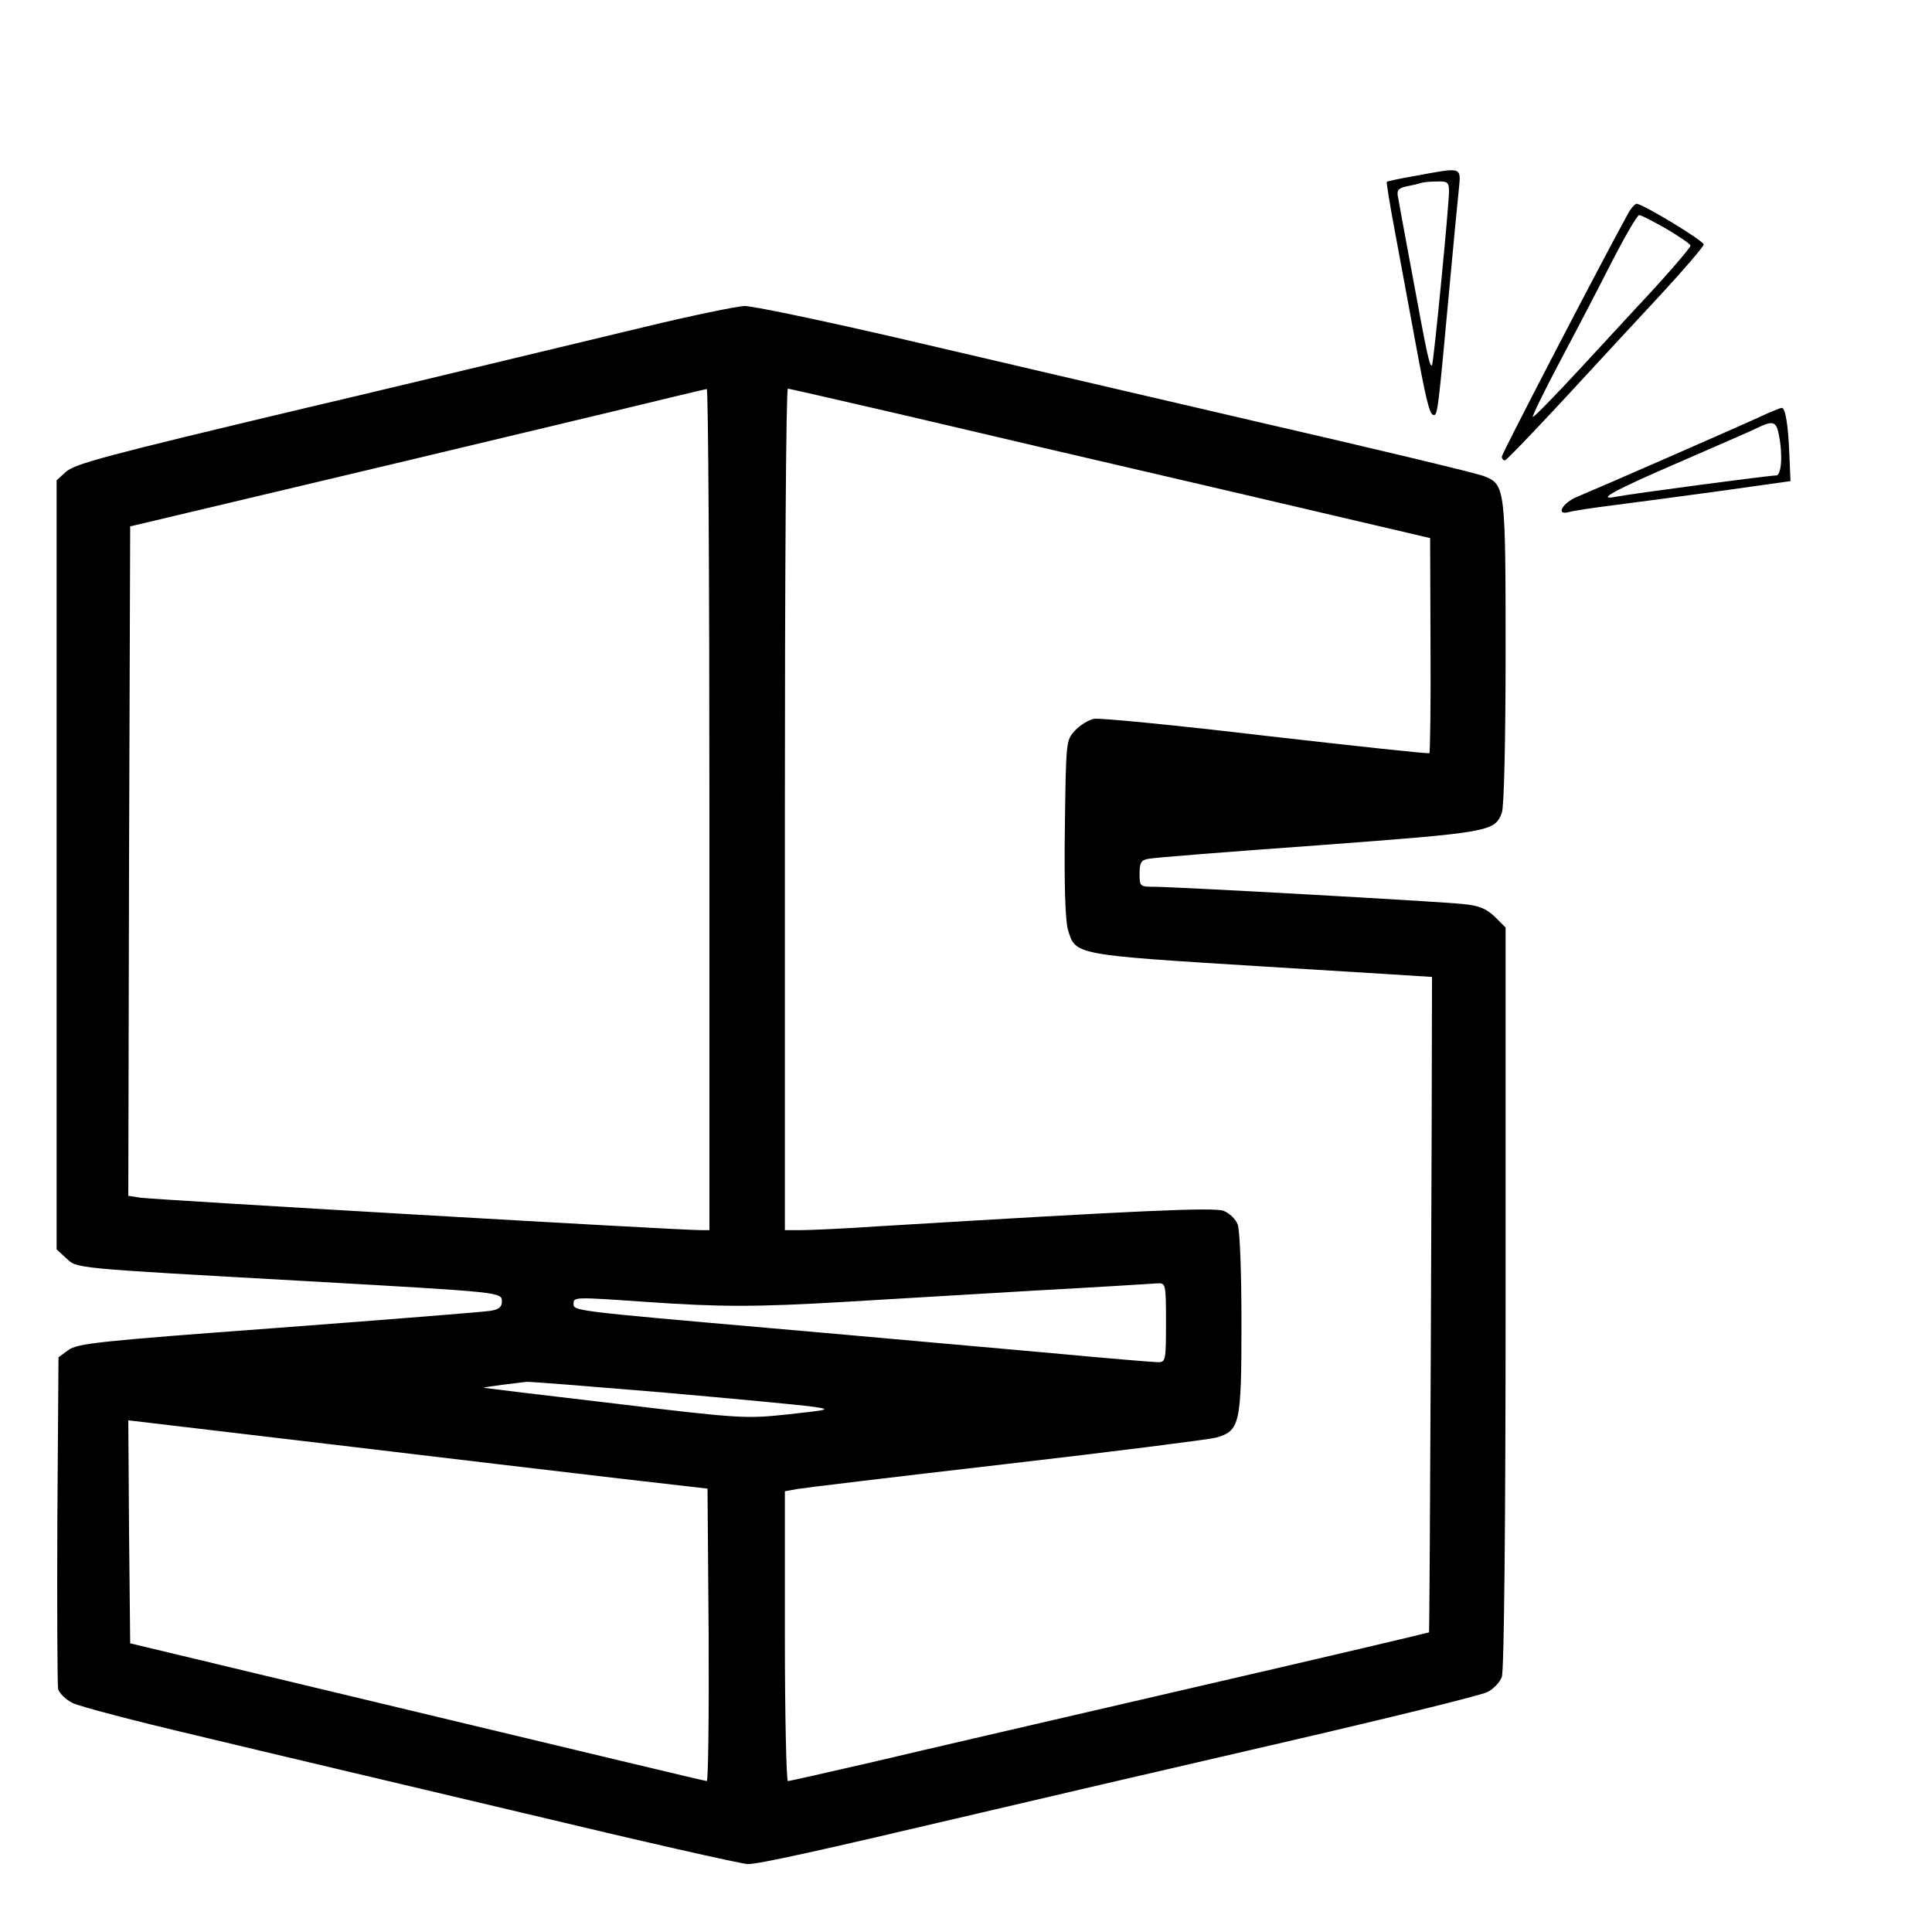
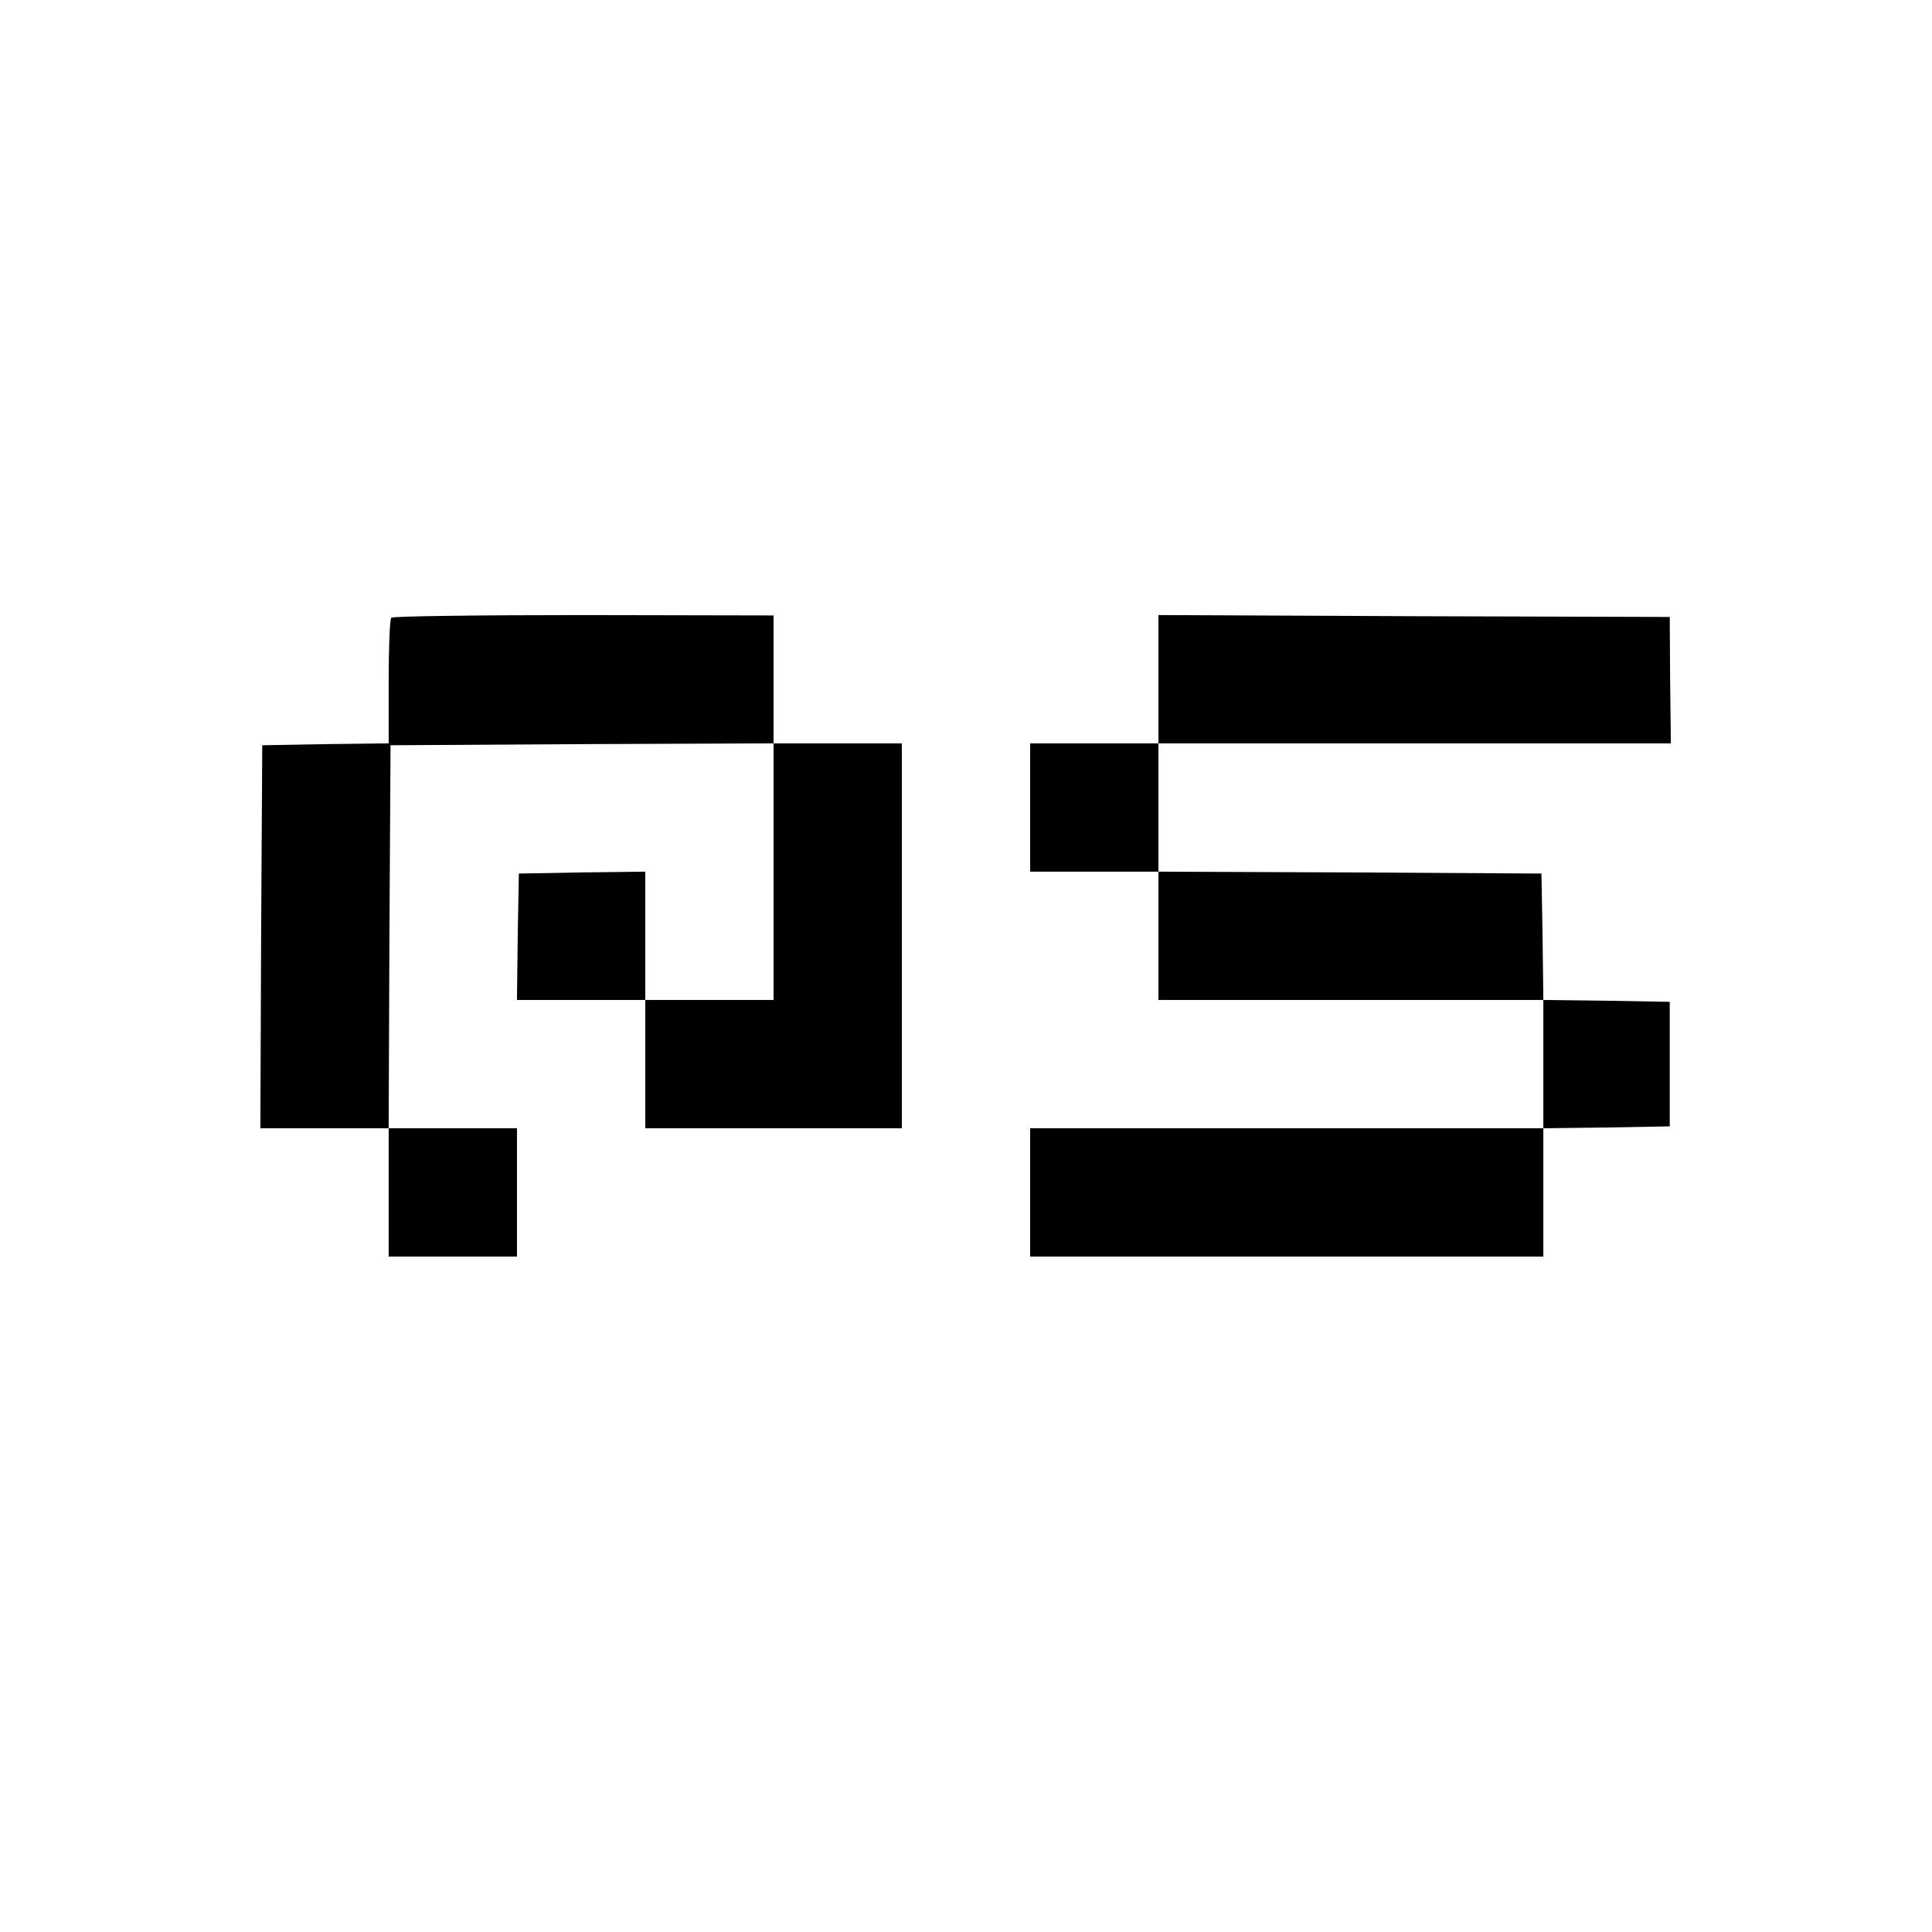
<svg xmlns="http://www.w3.org/2000/svg" version="1.0" width="512pt" height="512pt" viewBox="0 0 512 512" preserveAspectRatio="xMidYMid meet">
  <g transform="translate(0,512) scale(0.1,-0.1)" fill="#000000" stroke="none">
-     <path d="M3751 4654 c-40 -7 -74 -14 -76 -16 -1 -2 8 -59 21 -128 13 -69 35 -190 50 -270 33 -180 42 -220 54 -220 10 0 12 22 40 325 11 121 23 244 26 273 6 61 10 59 -115 36z m89 -41 c0 -39 -41 -457 -45 -461 -6 -6 -13 27 -50 228 -20 107 -38 205 -40 217 -4 18 0 24 22 29 16 3 33 7 38 9 6 2 25 4 43 4 28 1 32 -2 32 -26z" />
-     <path d="M4314 4553 c-69 -125 -334 -635 -334 -643 0 -5 3 -10 8 -10 4 0 72 71 152 157 80 87 197 213 260 281 63 68 115 129 115 134 0 10 -162 108 -178 108 -4 0 -15 -12 -23 -27z m103 -40 c34 -20 63 -40 63 -44 0 -6 -74 -91 -143 -164 -10 -11 -76 -82 -145 -157 -69 -75 -128 -135 -130 -133 -2 2 30 68 72 147 42 79 104 198 138 265 35 68 67 123 72 123 5 0 38 -17 73 -37z" />
-     <path d="M1710 4254 c-583 -140 -728 -175 -895 -214 -538 -128 -617 -149 -641 -171 l-24 -22 0 -1019 0 -1019 25 -23 c30 -28 11 -26 635 -61 528 -30 520 -29 520 -55 0 -14 -9 -21 -32 -24 -18 -3 -271 -23 -562 -45 -473 -35 -531 -41 -555 -59 l-26 -19 -3 -429 c-1 -236 0 -438 2 -450 3 -11 20 -28 38 -37 18 -9 166 -48 328 -86 162 -39 551 -131 864 -205 313 -75 582 -136 598 -136 29 0 171 31 613 135 127 30 475 111 774 180 299 69 556 132 573 141 16 8 33 26 38 40 6 16 10 406 10 1005 l0 981 -28 28 c-22 21 -41 30 -83 34 -63 7 -766 46 -821 46 -37 0 -38 1 -38 35 0 28 4 36 23 39 12 3 216 19 452 36 454 34 466 36 485 86 6 15 10 195 10 425 0 437 -1 445 -57 467 -15 7 -291 73 -613 147 -322 75 -748 174 -948 221 -200 46 -380 84 -400 83 -20 -1 -138 -25 -262 -55z m170 -1279 l0 -1115 -22 0 c-47 -1 -1454 81 -1486 86 l-32 5 2 887 3 887 695 165 c382 91 724 173 760 182 36 9 68 16 73 17 4 0 7 -501 7 -1114z m515 1045 c165 -39 546 -128 848 -198 l547 -128 1 -283 c1 -155 -1 -284 -3 -287 -3 -2 -198 19 -434 46 -236 28 -441 48 -455 45 -15 -3 -37 -17 -50 -31 -24 -25 -24 -29 -27 -257 -2 -150 1 -245 8 -270 20 -68 13 -67 513 -98 249 -15 452 -28 452 -28 0 -337 -6 -1736 -8 -1737 -1 -1 -285 -68 -632 -148 -346 -80 -726 -168 -844 -196 -118 -27 -218 -50 -223 -50 -4 0 -8 173 -8 384 l0 384 33 6 c17 3 266 33 552 66 286 33 537 65 557 70 64 18 68 35 68 304 0 129 -4 246 -10 261 -5 14 -22 30 -37 36 -26 10 -225 1 -918 -41 -88 -6 -179 -10 -202 -10 l-43 0 0 1115 c0 613 3 1115 8 1115 4 0 142 -32 307 -70z m695 -2405 c0 -100 -1 -105 -21 -105 -11 0 -143 11 -292 25 -150 13 -479 43 -732 65 -526 46 -525 46 -525 65 0 18 2 18 190 5 199 -14 292 -14 530 0 113 7 340 20 505 30 165 9 310 18 323 19 21 1 22 -1 22 -104z m-1335 -185 c193 -17 373 -34 400 -38 48 -7 45 -8 -65 -20 -112 -12 -125 -12 -457 28 -188 22 -345 41 -350 42 -4 1 17 4 47 8 30 4 60 7 65 8 6 1 168 -12 360 -28z m-115 -228 l235 -27 3 -388 c1 -213 -1 -387 -5 -387 -5 0 -350 83 -768 183 l-760 182 -3 296 -2 295 532 -63 c293 -35 639 -76 768 -91z" />
-     <path d="M4685 4025 c-50 -24 -460 -203 -504 -221 -40 -16 -60 -51 -23 -41 9 3 62 11 117 18 55 7 183 24 285 38 l185 26 -3 70 c-3 81 -11 125 -20 124 -4 0 -20 -7 -37 -14z m29 -56 c11 -55 7 -109 -7 -109 -20 0 -387 -49 -422 -56 -60 -12 -9 16 165 91 96 42 189 82 205 90 43 21 52 19 59 -16z" />
+     <path d="M1037 3483 c-4 -3 -7 -80 -7 -169 l0 -164 -167 -2 -168 -3 -3 -507 -2 -508 170 0 170 0 0 -170 0 -170 170 0 170 0 0 170 0 170 -170 0 -170 0 2 508 3 507 508 3 507 2 0 -340 0 -340 -170 0 -170 0 0 170 0 170 -167 -2 -168 -3 -3 -167 -2 -168 170 0 170 0 0 -170 0 -170 340 0 340 0 0 510 0 510 -170 0 -170 0 0 170 0 169 -503 1 c-277 0 -506 -3 -510 -7z" />
+     <path d="M3070 3320 l0 -170 -170 0 -170 0 0 -170 0 -170 170 0 170 0 0 -170 0 -170 510 0 510 0 0 -170 0 -170 -680 0 -680 0 0 -170 0 -170 680 0 680 0 0 170 0 170 168 2 167 3 0 165 0 165 -167 3 -168 2 -2 168 -3 167 -507 3 -508 2 0 170 0 170 679 0 679 0 -2 168 -1 167 -677 2 -678 3 0 -170z" />
  </g>
</svg>
